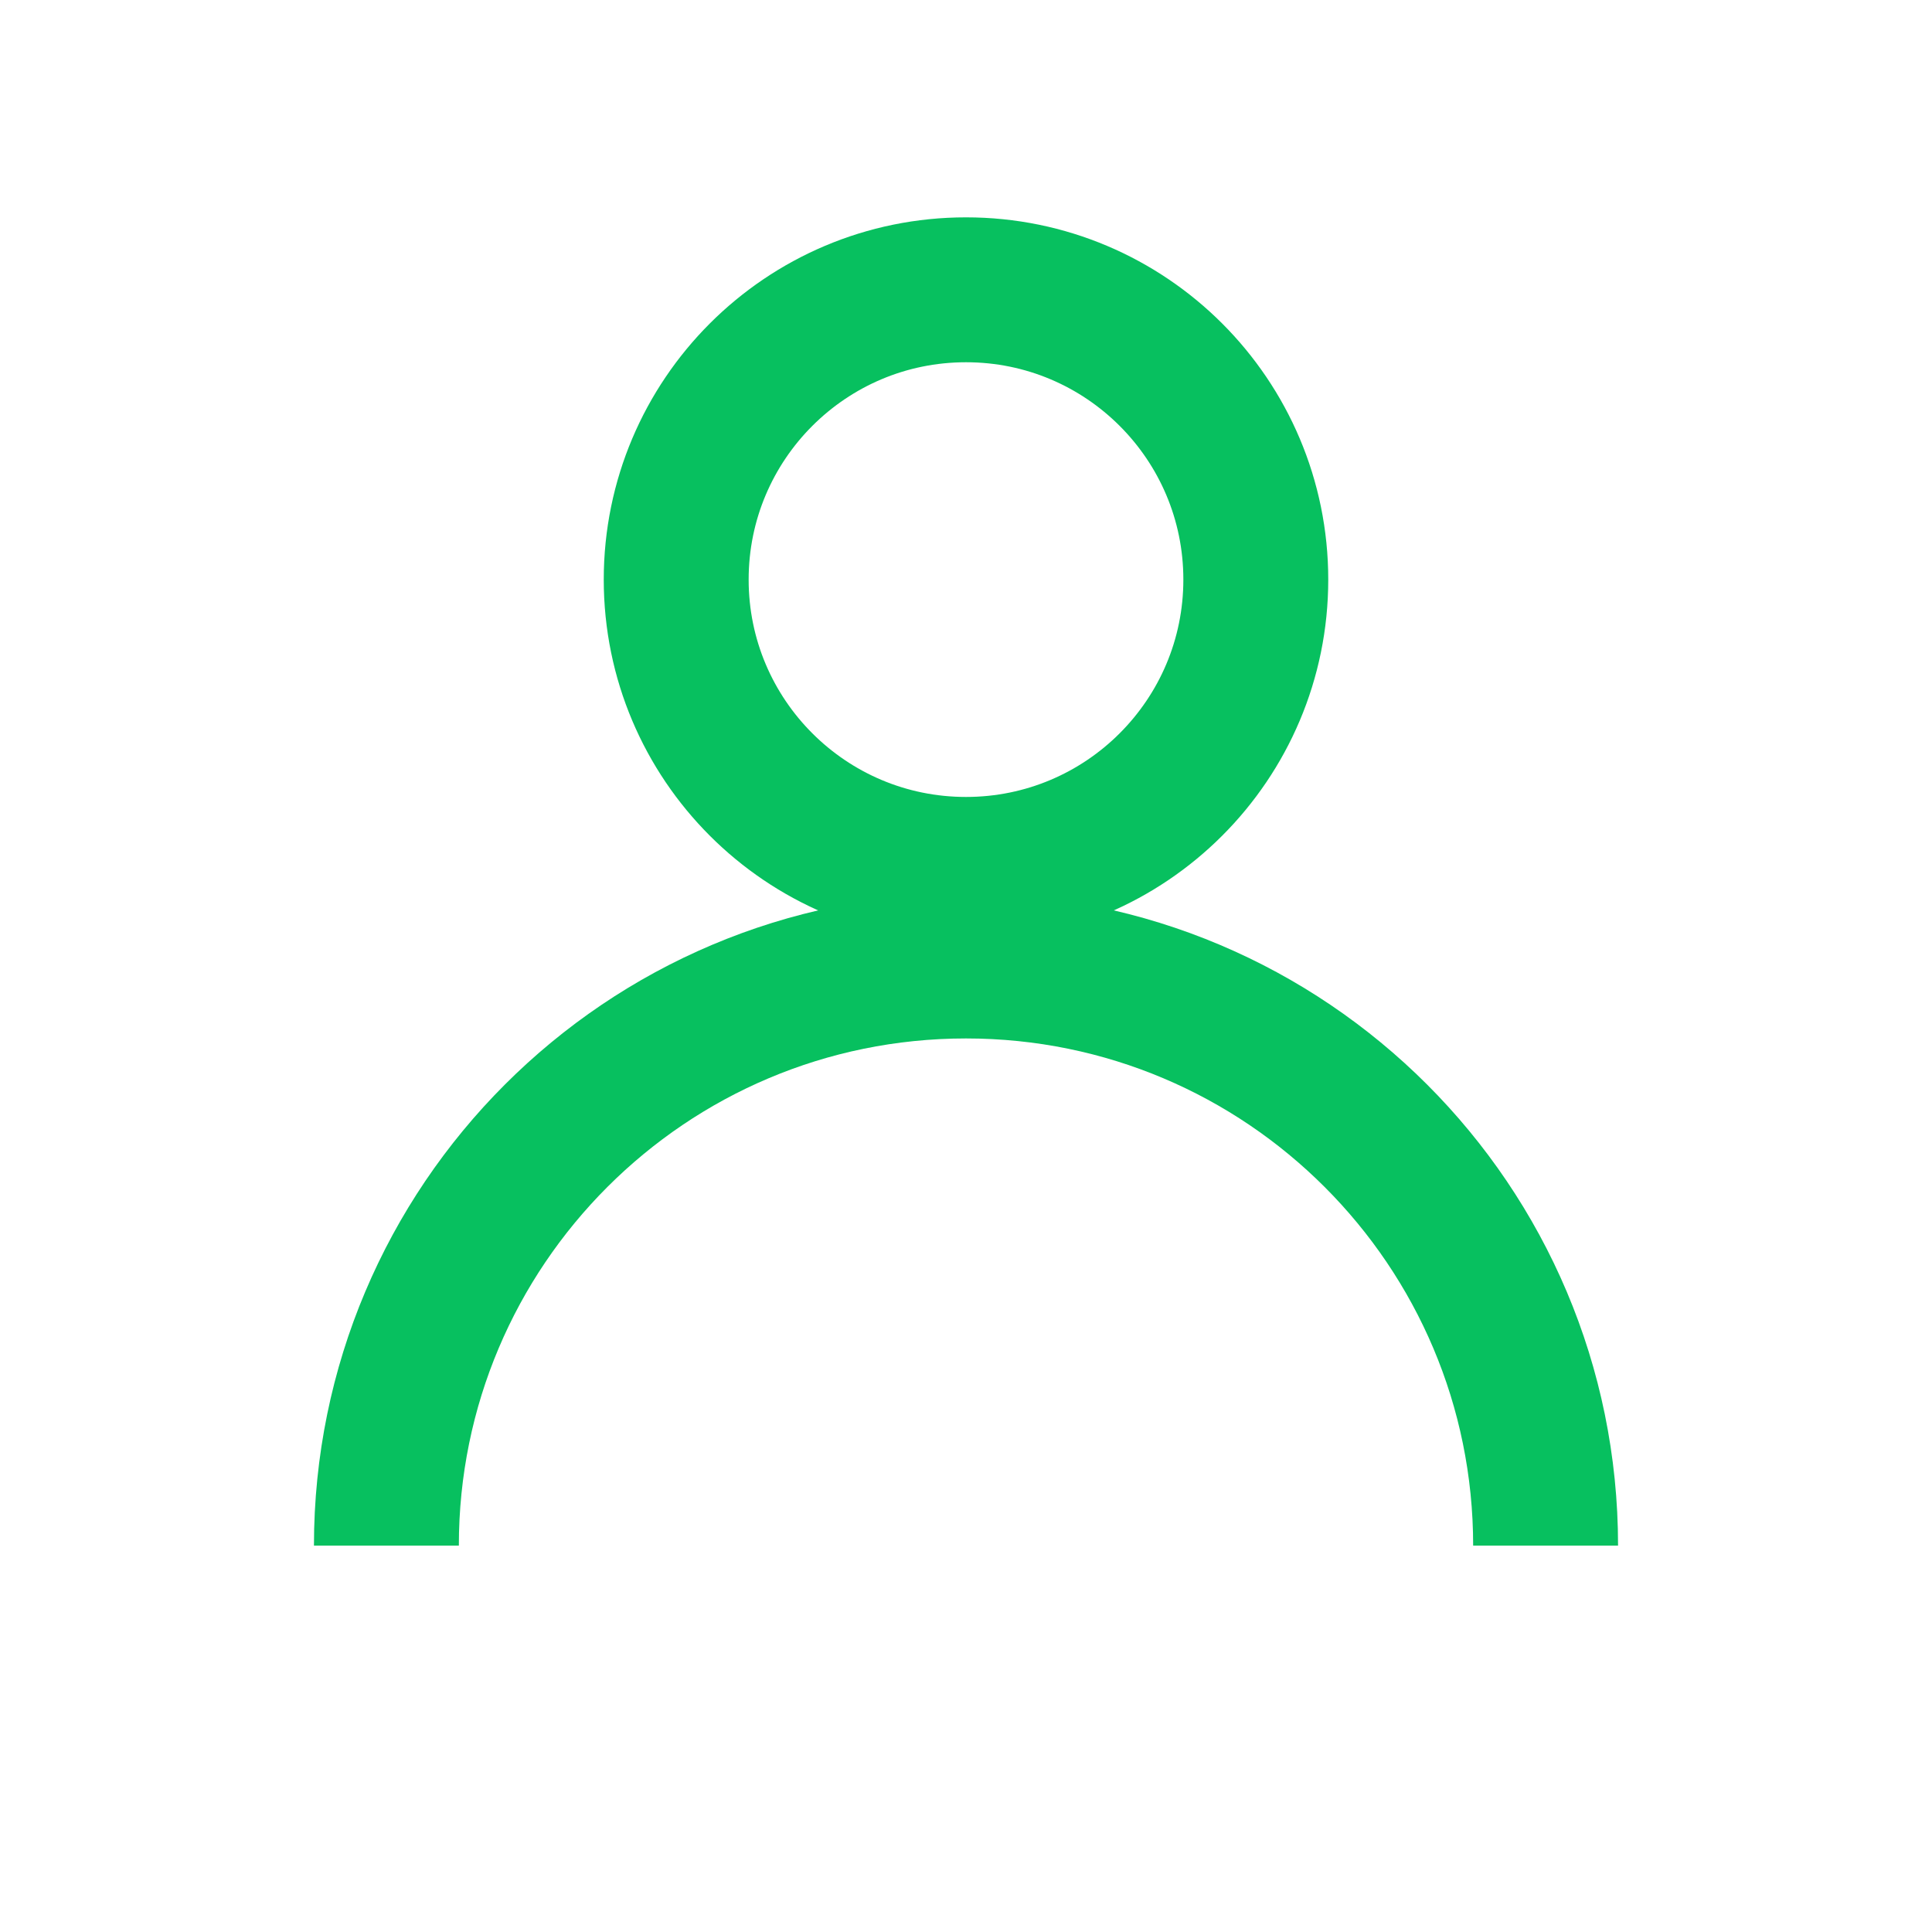
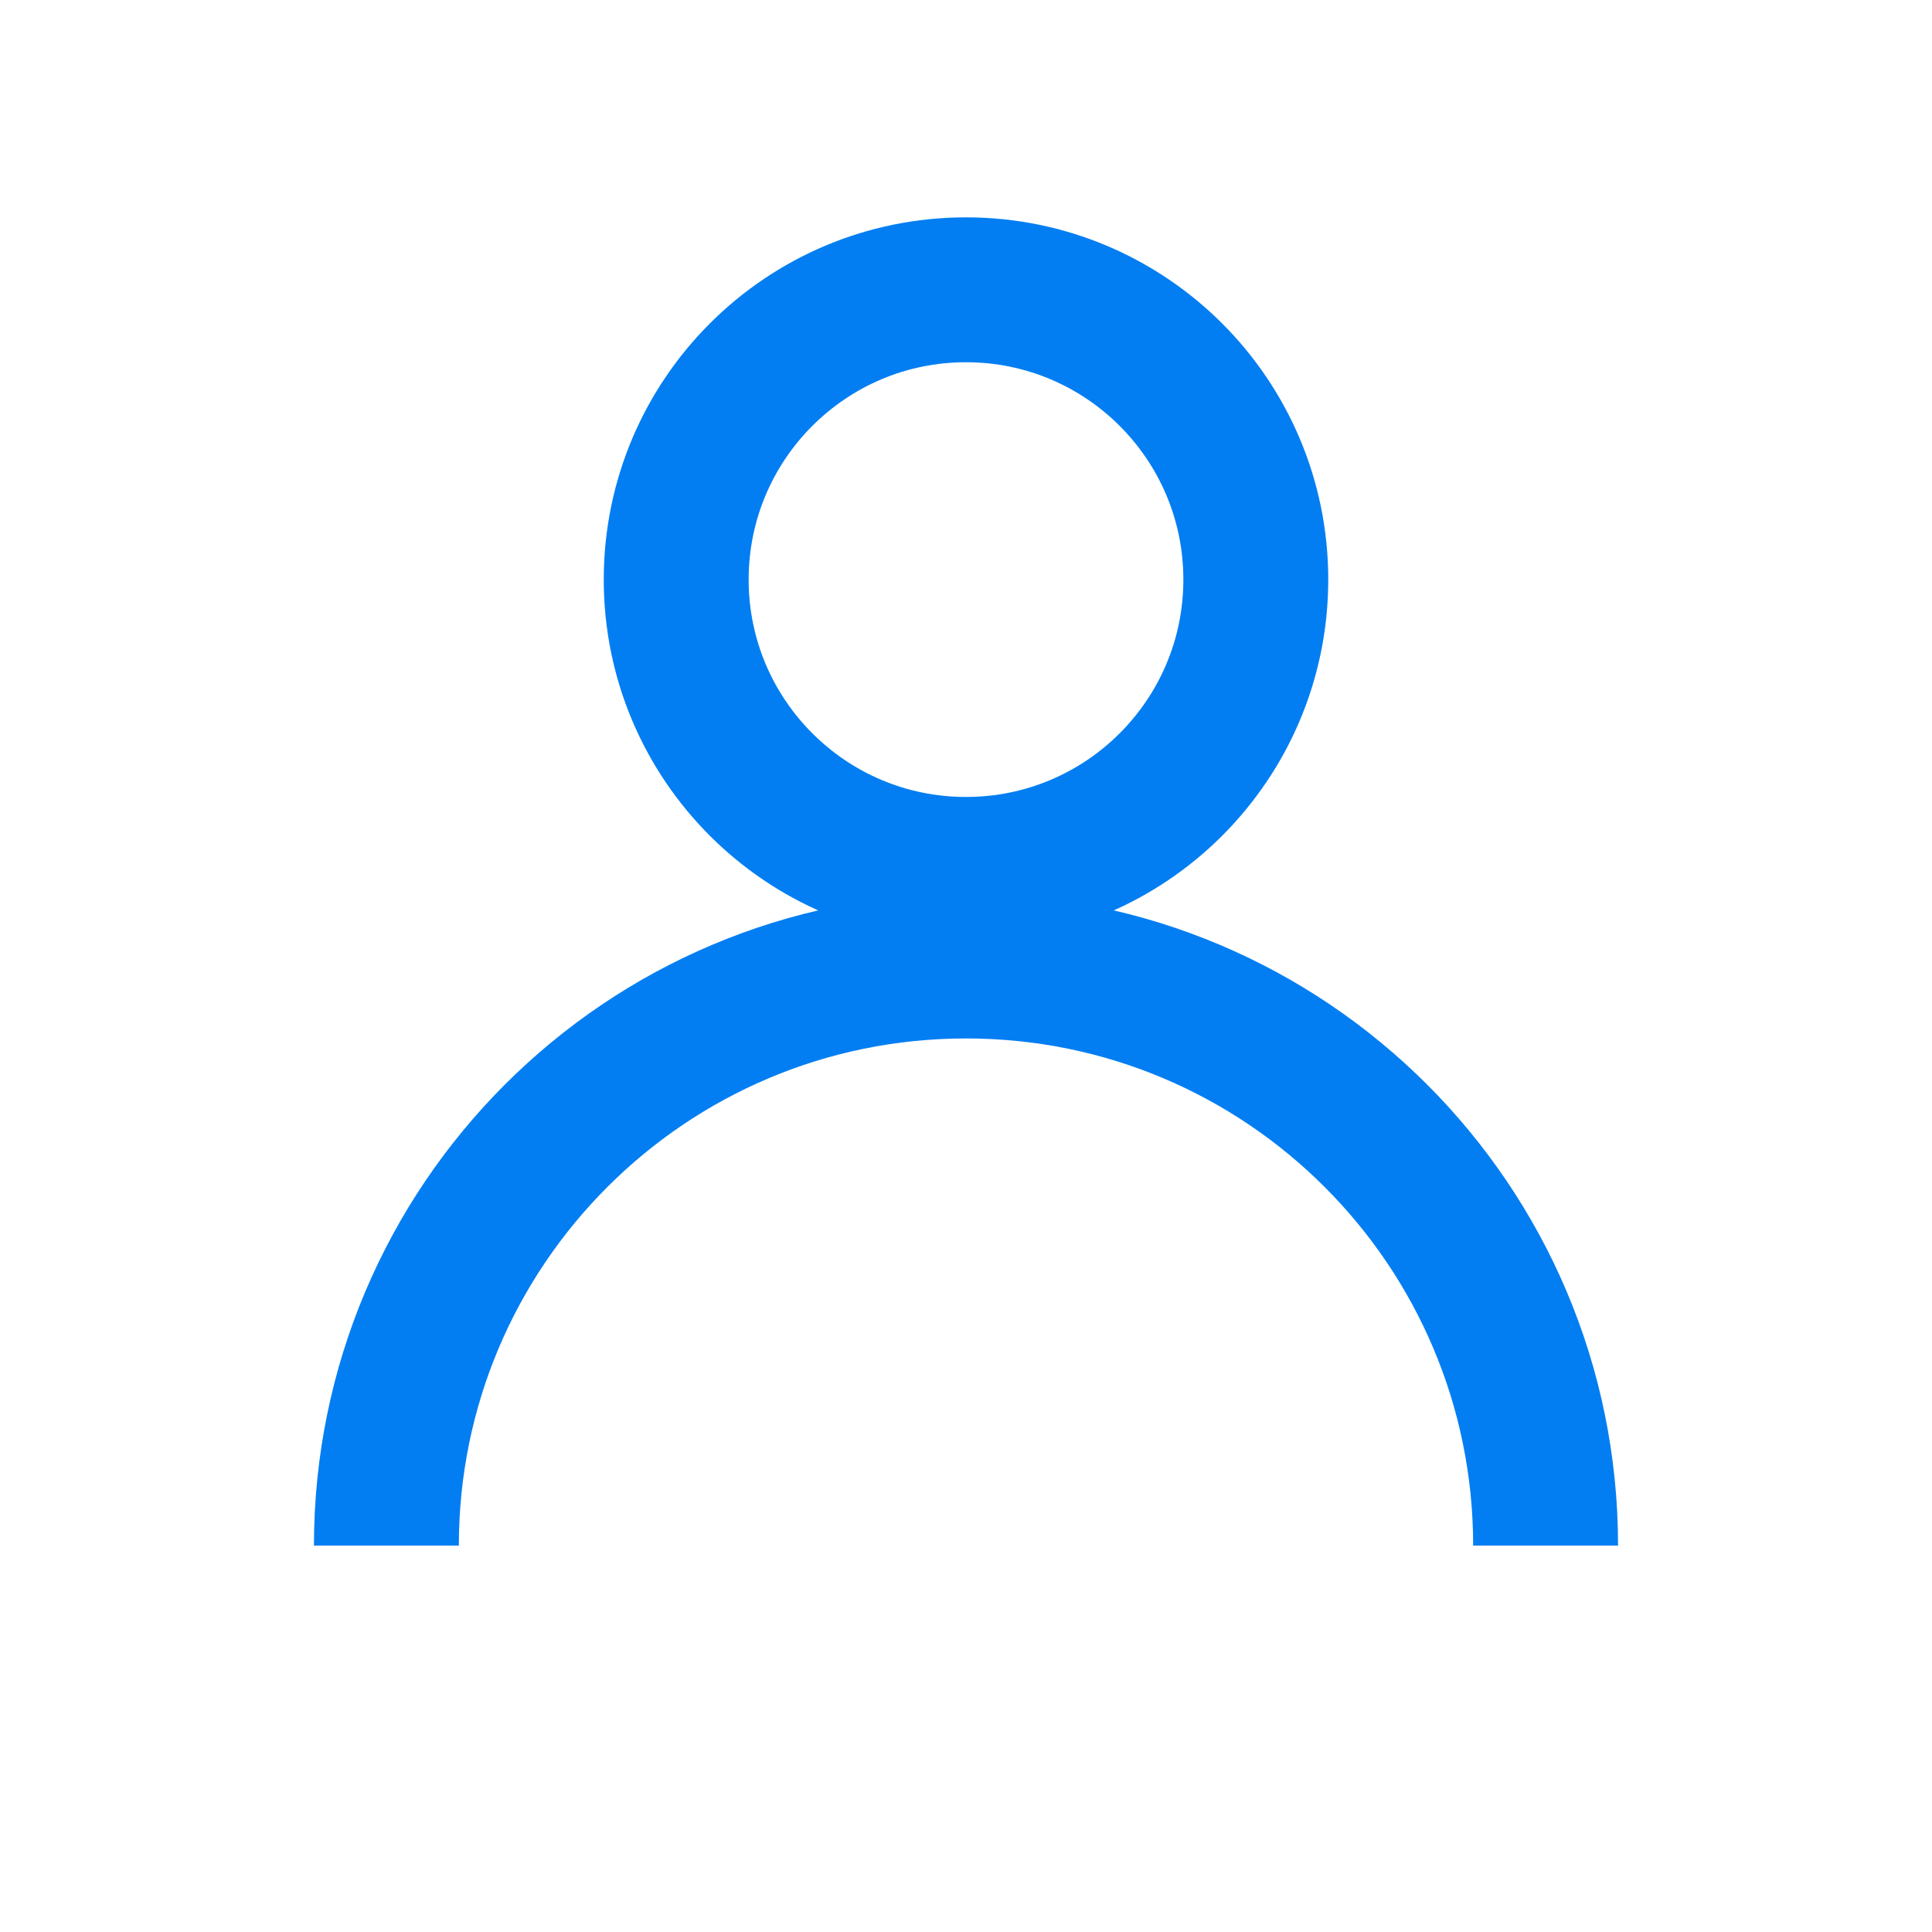
<svg xmlns="http://www.w3.org/2000/svg" width="20" height="20" viewBox="0 0 20 20" fill="none">
-   <circle cx="10" cy="6" r="3" stroke="#07C05F" stroke-width="1.5" fill="none" />
-   <path d="M4 16c0-3.314 2.686-6 6-6s6 2.686 6 6" stroke="#07C05F" stroke-width="1.5" fill="none" />
+   <circle cx="10" cy="6" r="3" stroke="#037EF2" stroke-width="1.5" fill="none" />
+   <path d="M4 16c0-3.314 2.686-6 6-6s6 2.686 6 6" stroke="#037EF2" stroke-width="1.5" fill="none" />
</svg>
